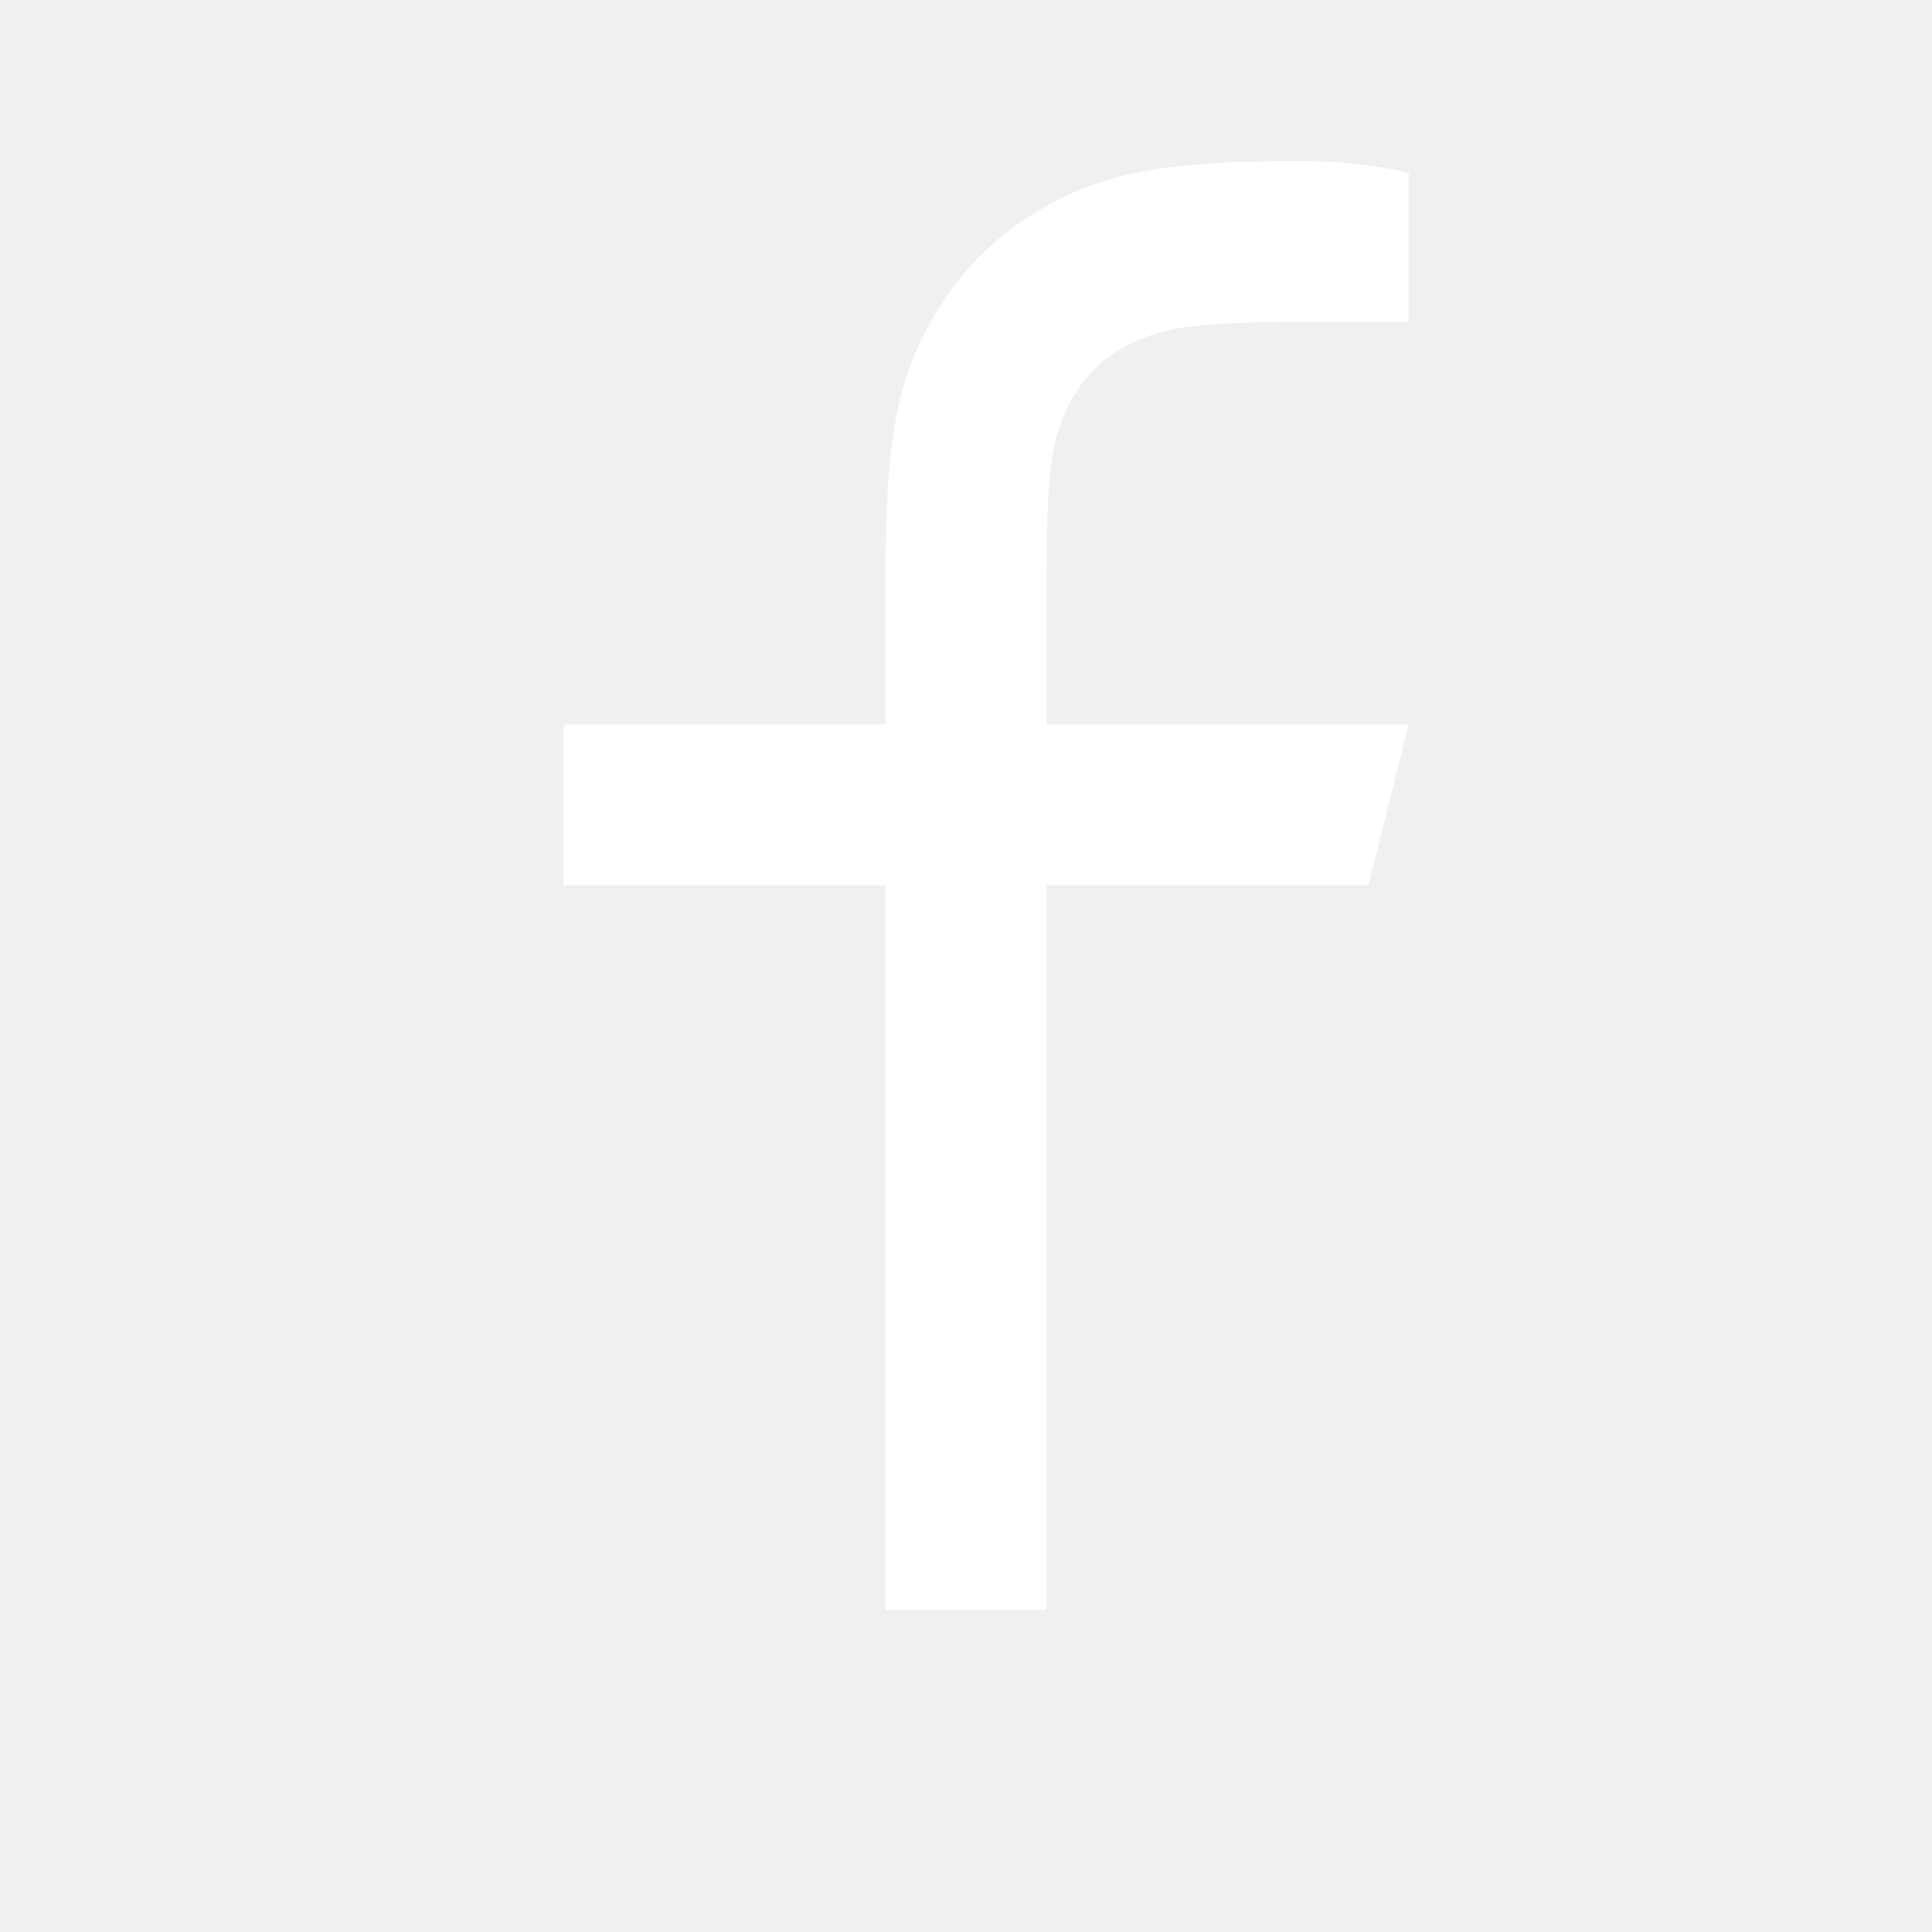
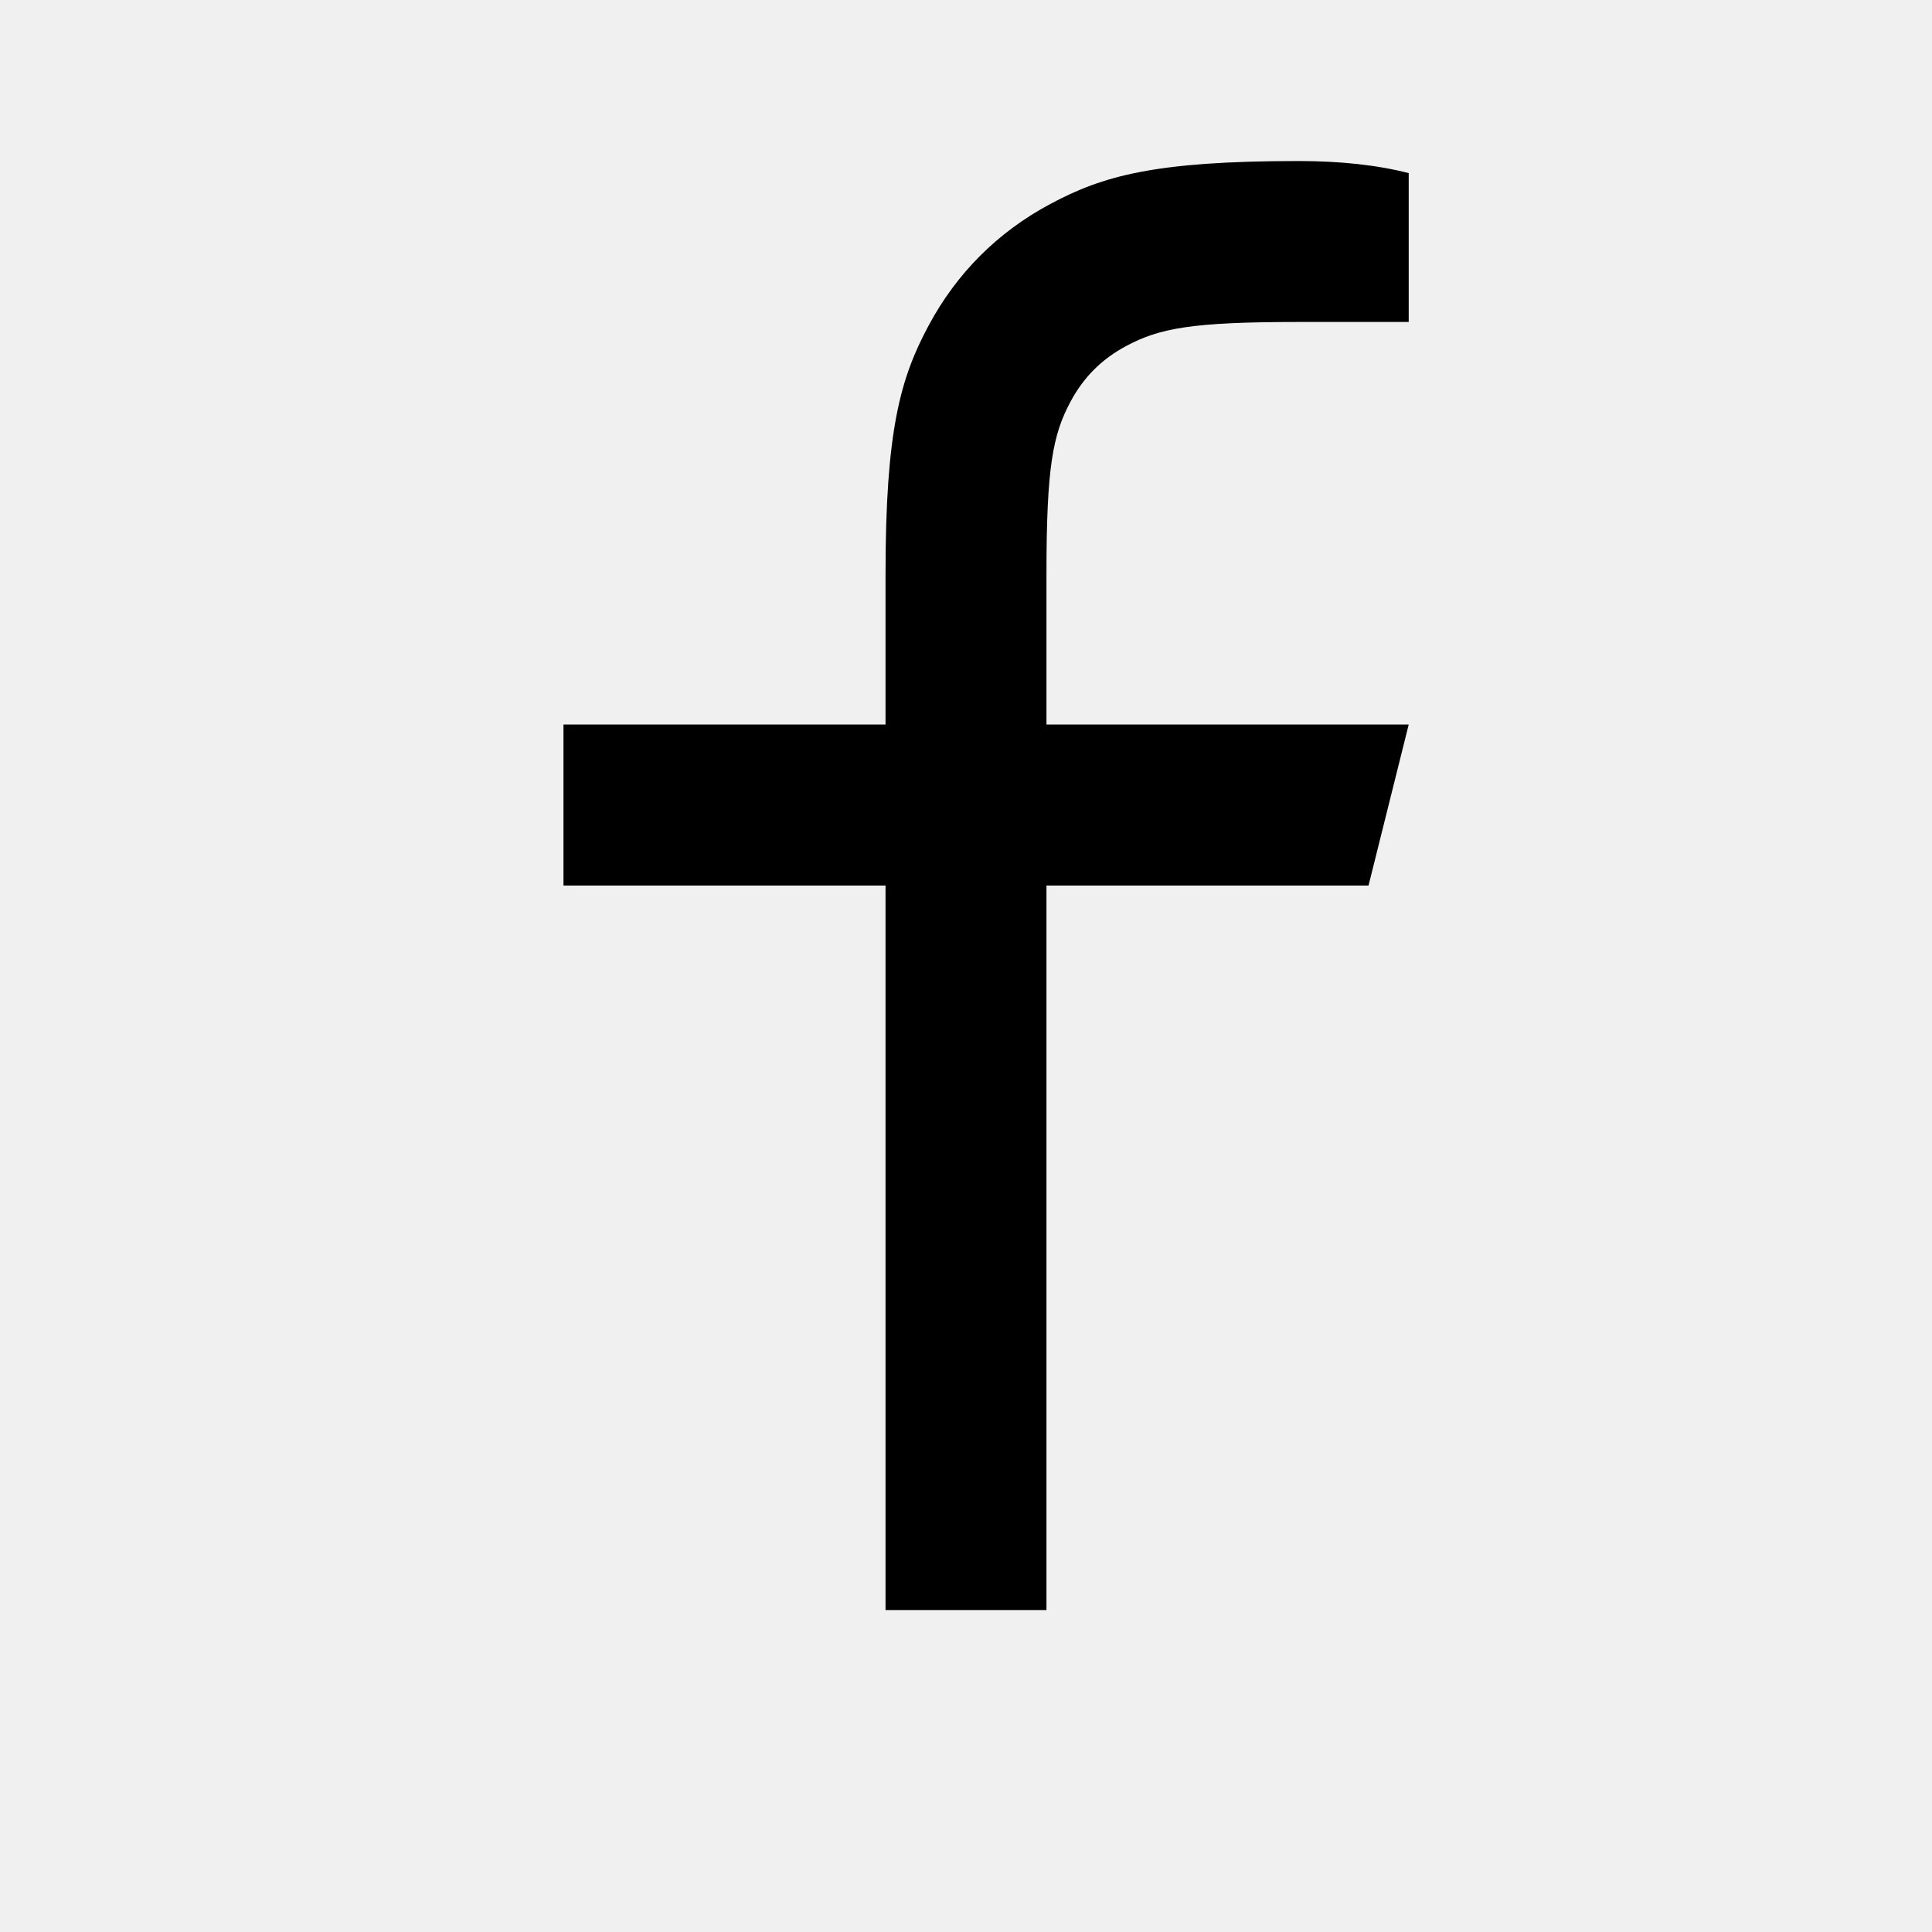
- <svg xmlns="http://www.w3.org/2000/svg" width="20" height="20" viewBox="0 0 20 20" fill="none">
-   <path d="M10.834 7.5H14.584L14.167 9.166H10.834V16.666H9.167V9.166H5.834V7.5H9.167V5.94C9.167 4.454 9.322 3.915 9.613 3.372C9.903 2.829 10.329 2.402 10.873 2.112C11.416 1.821 11.955 1.667 13.441 1.667C13.876 1.667 14.257 1.708 14.584 1.792V3.333H13.441C12.337 3.333 12.002 3.398 11.659 3.581C11.406 3.717 11.217 3.905 11.082 4.158C10.899 4.501 10.834 4.837 10.834 5.94V7.5Z" fill="white" />
+ <svg xmlns="http://www.w3.org/2000/svg" width="512" height="512" viewBox="0 0 20 20" fill="none">
+   <path d="M10.833 7.5H14.583L14.167 9.167H10.833V16.667H9.167V9.167H5.833V7.5H9.167V5.94C9.167 4.454 9.321 3.915 9.612 3.372C9.902 2.829 10.329 2.402 10.872 2.112C11.415 1.821 11.954 1.667 13.44 1.667C13.875 1.667 14.256 1.708 14.583 1.792V3.333H13.44C12.337 3.333 12.001 3.398 11.658 3.582C11.405 3.717 11.217 3.905 11.082 4.158C10.898 4.501 10.833 4.837 10.833 5.94V7.5Z" fill="currentColor" />
</svg>
